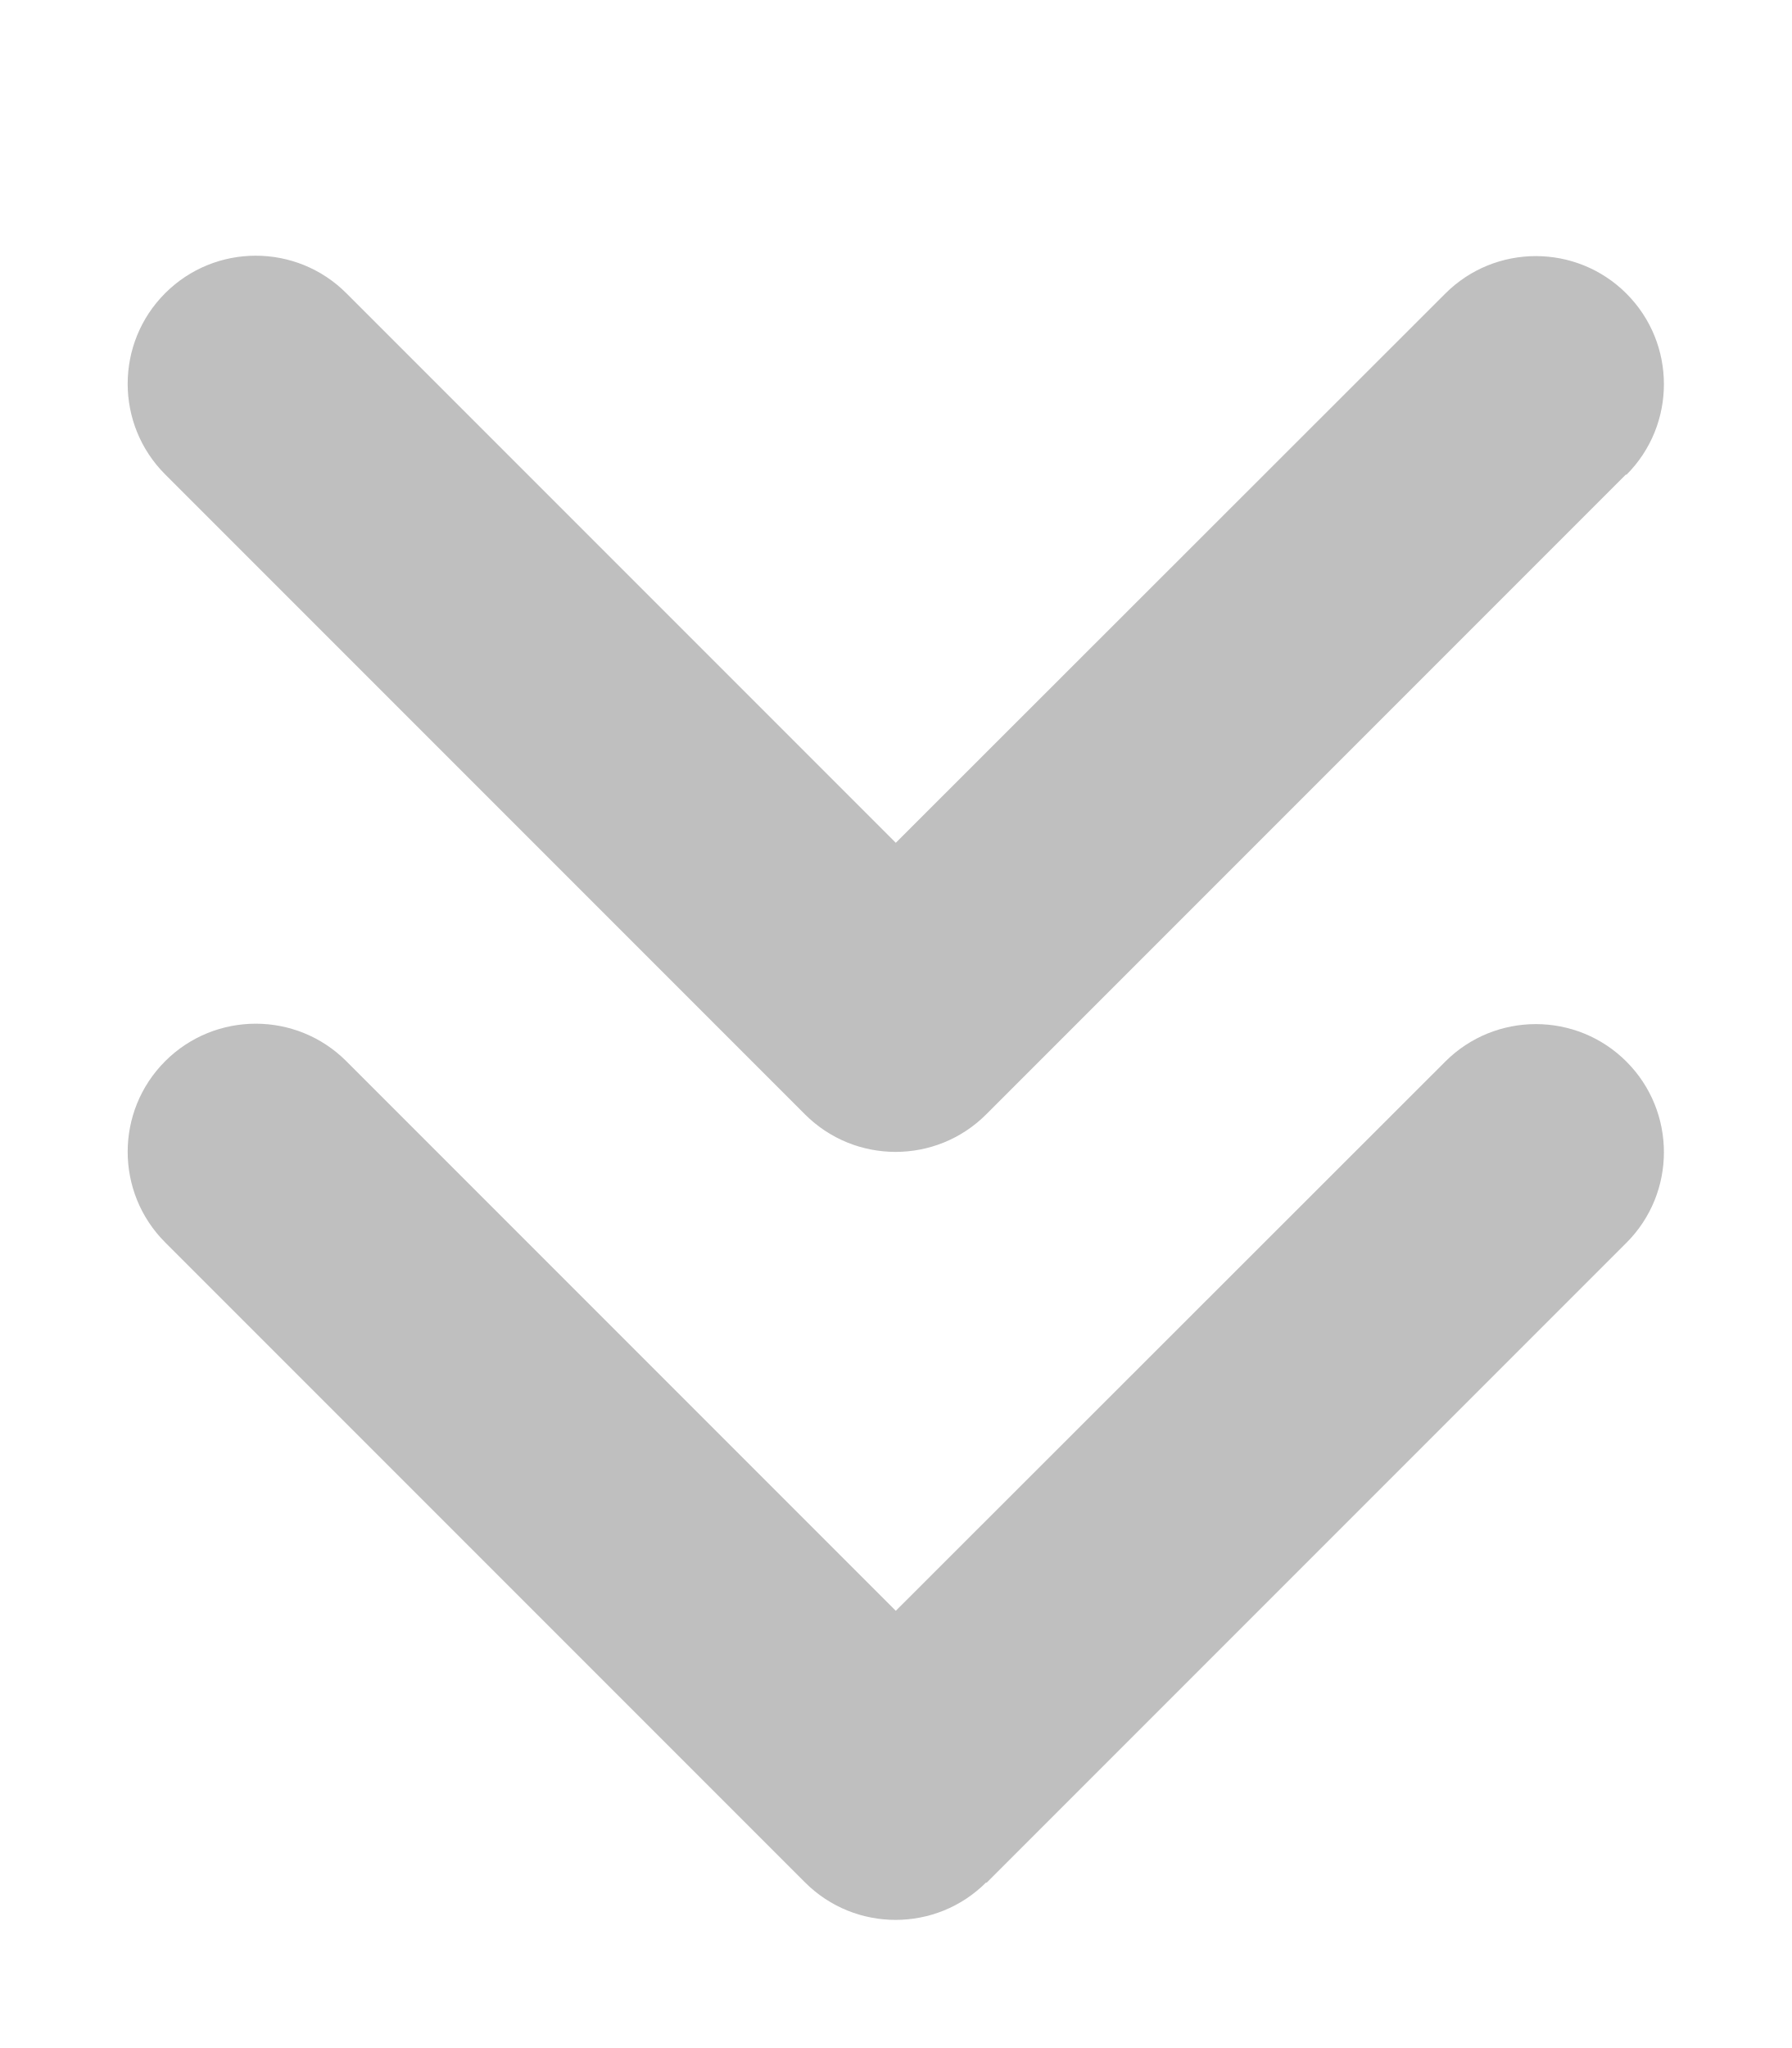
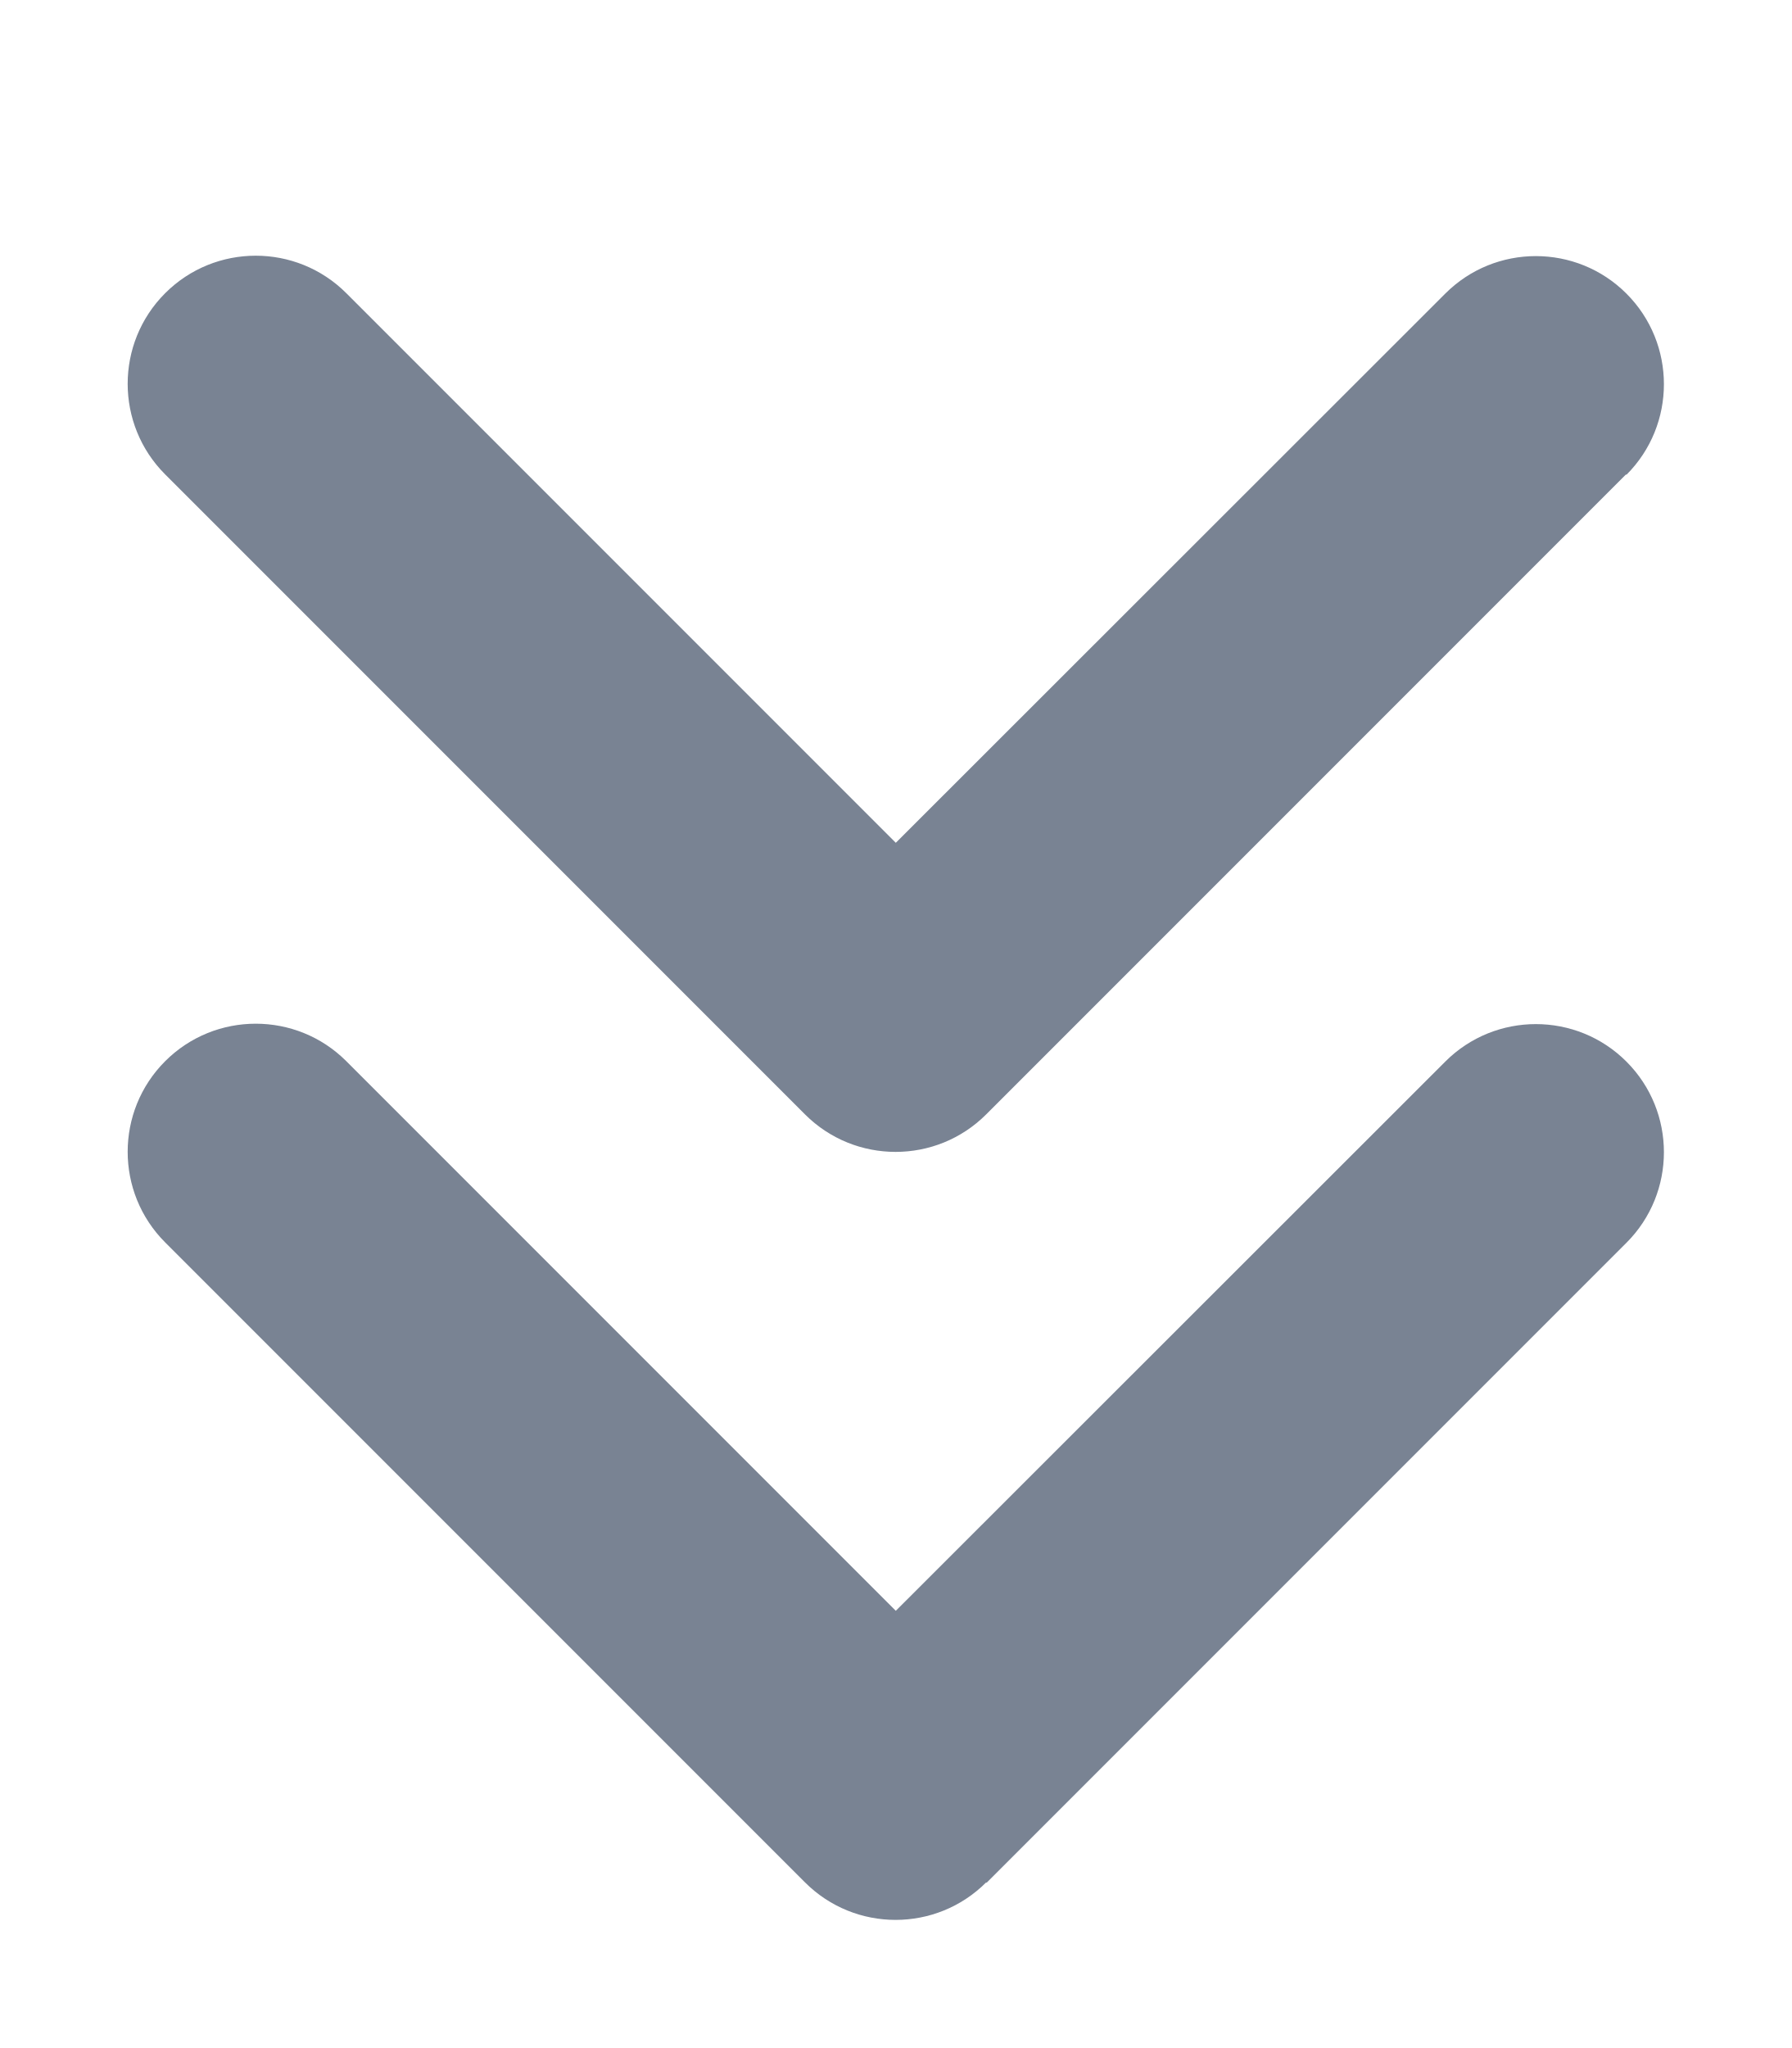
<svg xmlns="http://www.w3.org/2000/svg" viewBox="0 0 448 512">
-   <path fill="#80808080" d="M246.6 470.6c-12.5 12.5-32.8 12.5-45.3 0l-160-160c-12.5-12.5-12.5-32.8 0-45.3s32.8-12.5 45.3 0L224 402.7 361.4 265.4c12.5-12.5 32.8-12.5 45.3 0s12.5 32.8 0 45.3l-160 160zm160-352l-160 160c-12.5 12.5-32.8 12.5-45.3 0l-160-160c-12.5-12.5-12.5-32.8 0-45.3s32.8-12.5 45.3 0L224 210.7 361.4 73.4c12.5-12.5 32.8-12.5 45.3 0s12.5 32.8 0 45.3z" />
+   <path fill="rgba(107, 118, 136, 0.9)" d="M246.6 470.6c-12.5 12.5-32.8 12.5-45.3 0l-160-160c-12.5-12.5-12.5-32.8 0-45.3s32.8-12.5 45.3 0L224 402.7 361.4 265.4c12.5-12.5 32.8-12.5 45.3 0s12.5 32.8 0 45.3l-160 160zm160-352l-160 160c-12.5 12.5-32.8 12.5-45.3 0l-160-160c-12.5-12.5-12.5-32.8 0-45.3s32.8-12.5 45.3 0L224 210.7 361.4 73.4c12.5-12.5 32.8-12.5 45.3 0s12.5 32.8 0 45.3z" />
</svg>
